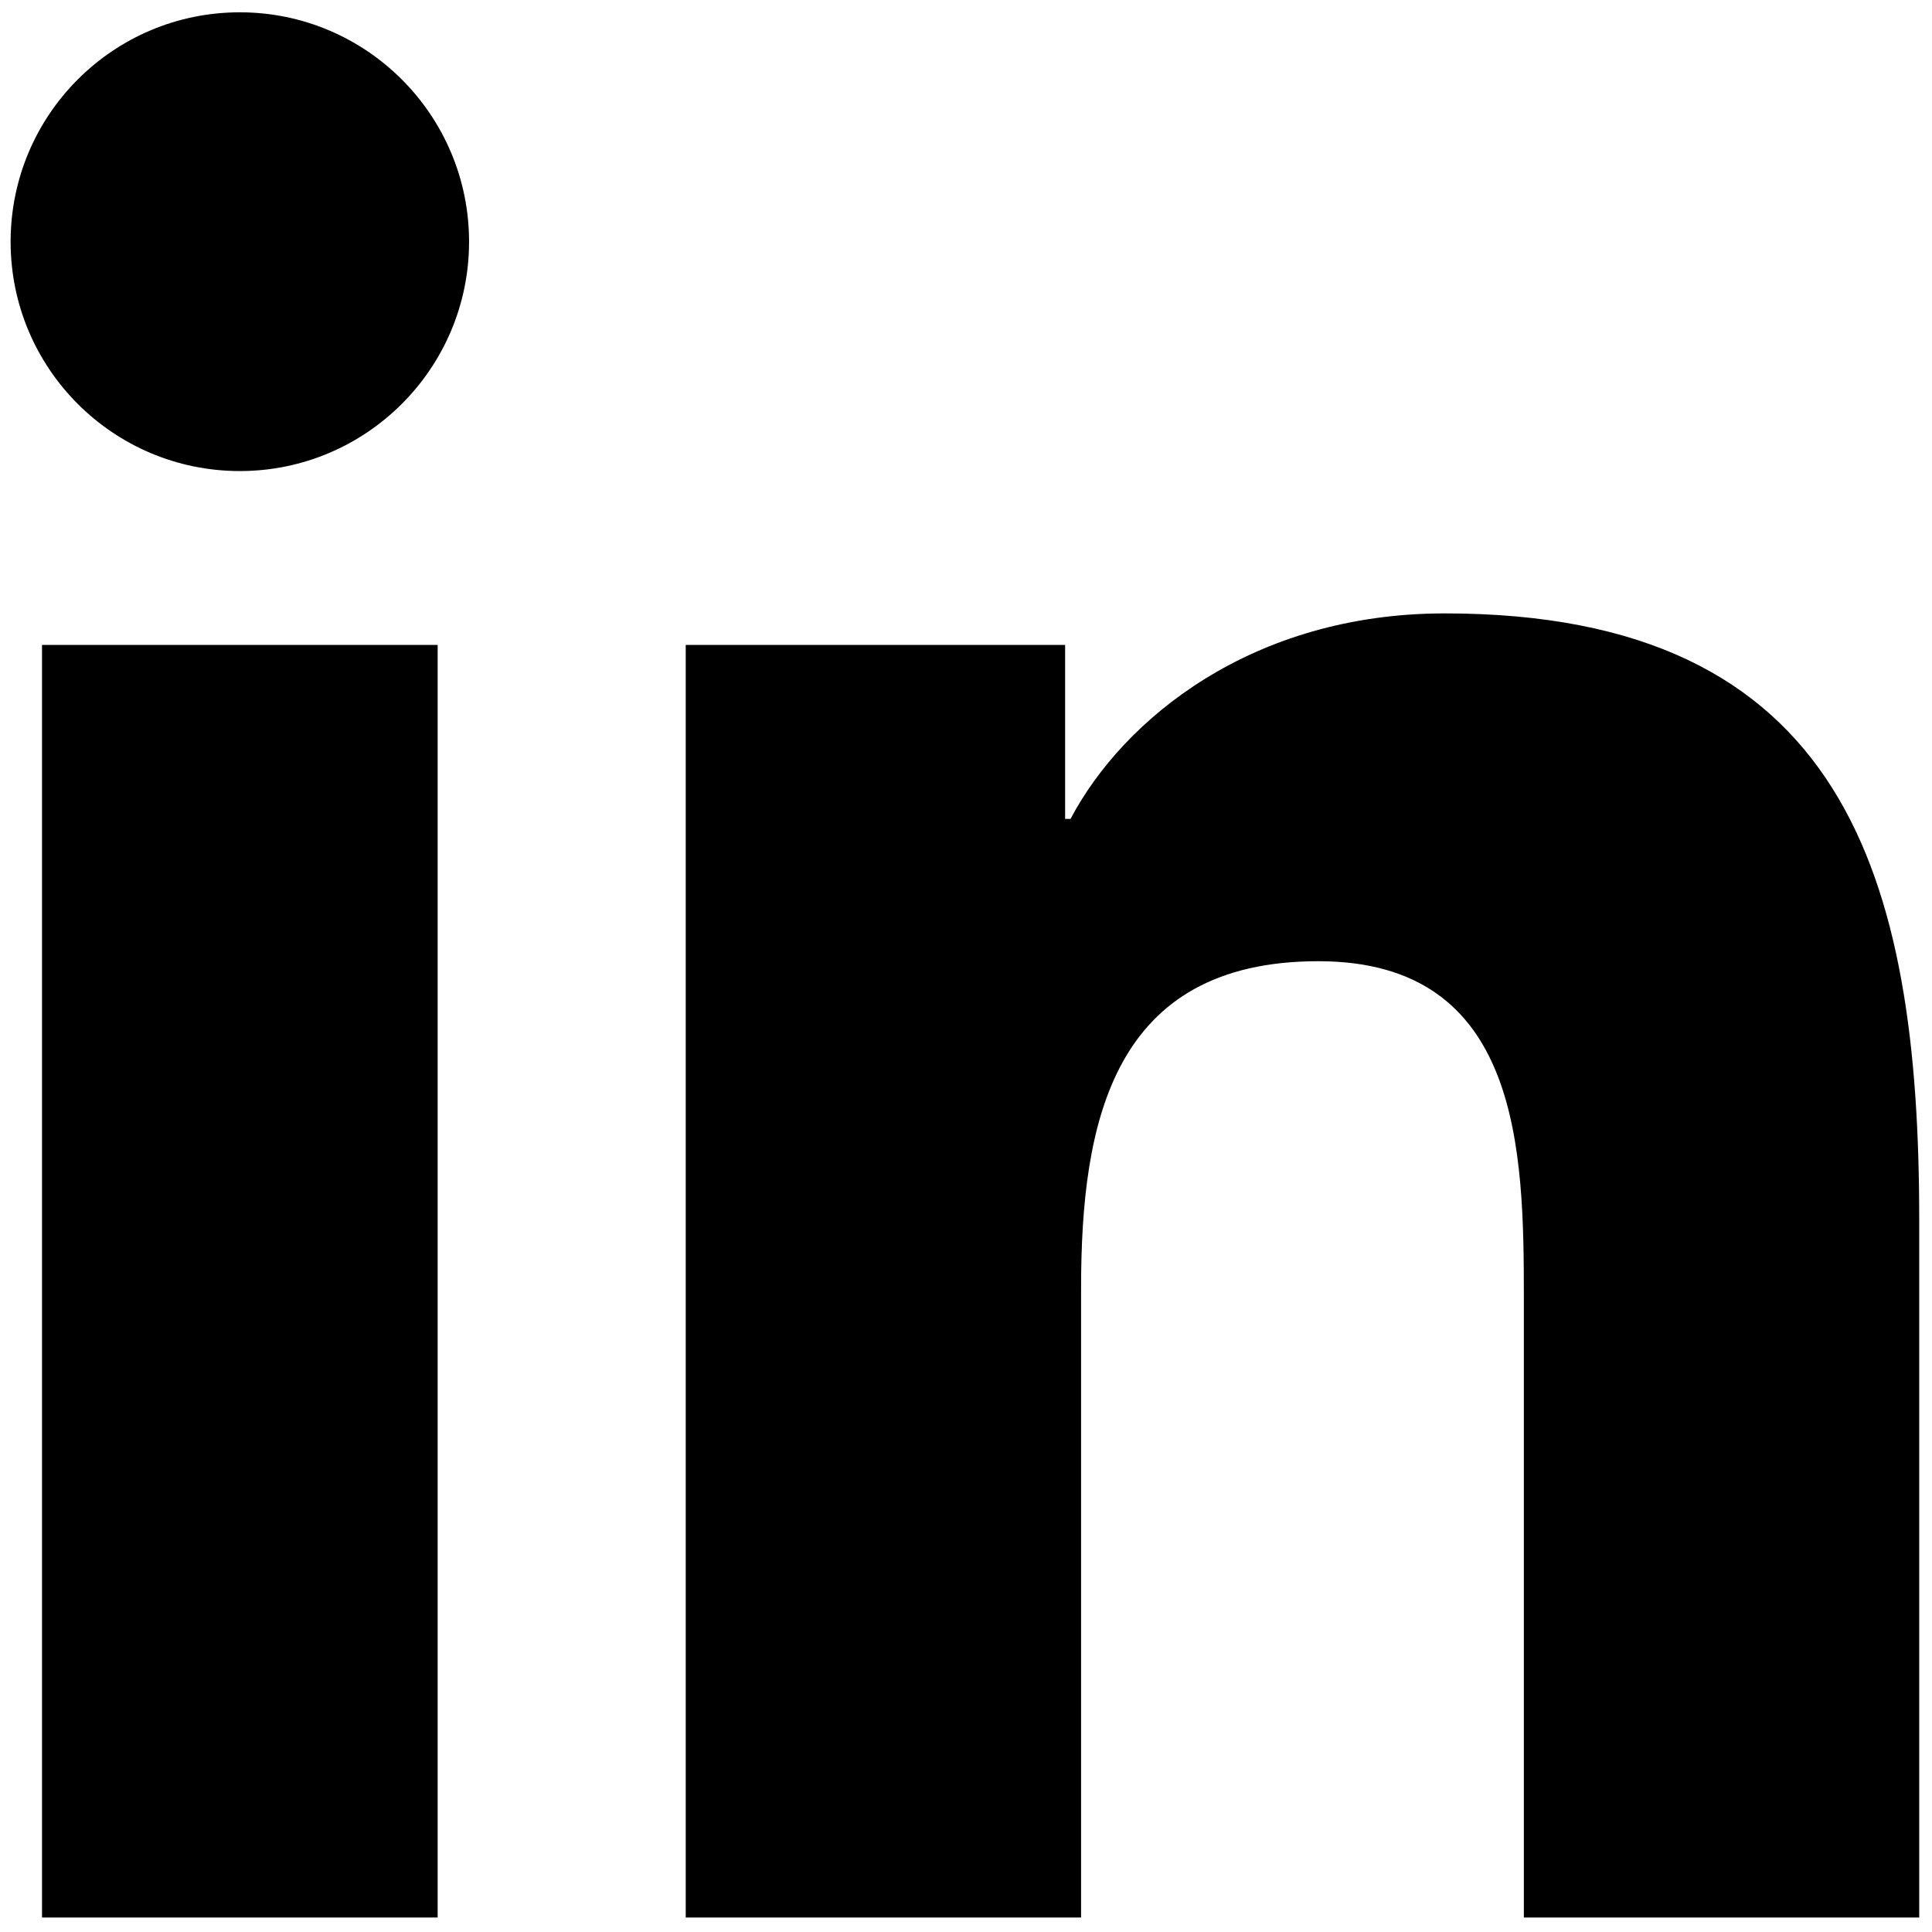
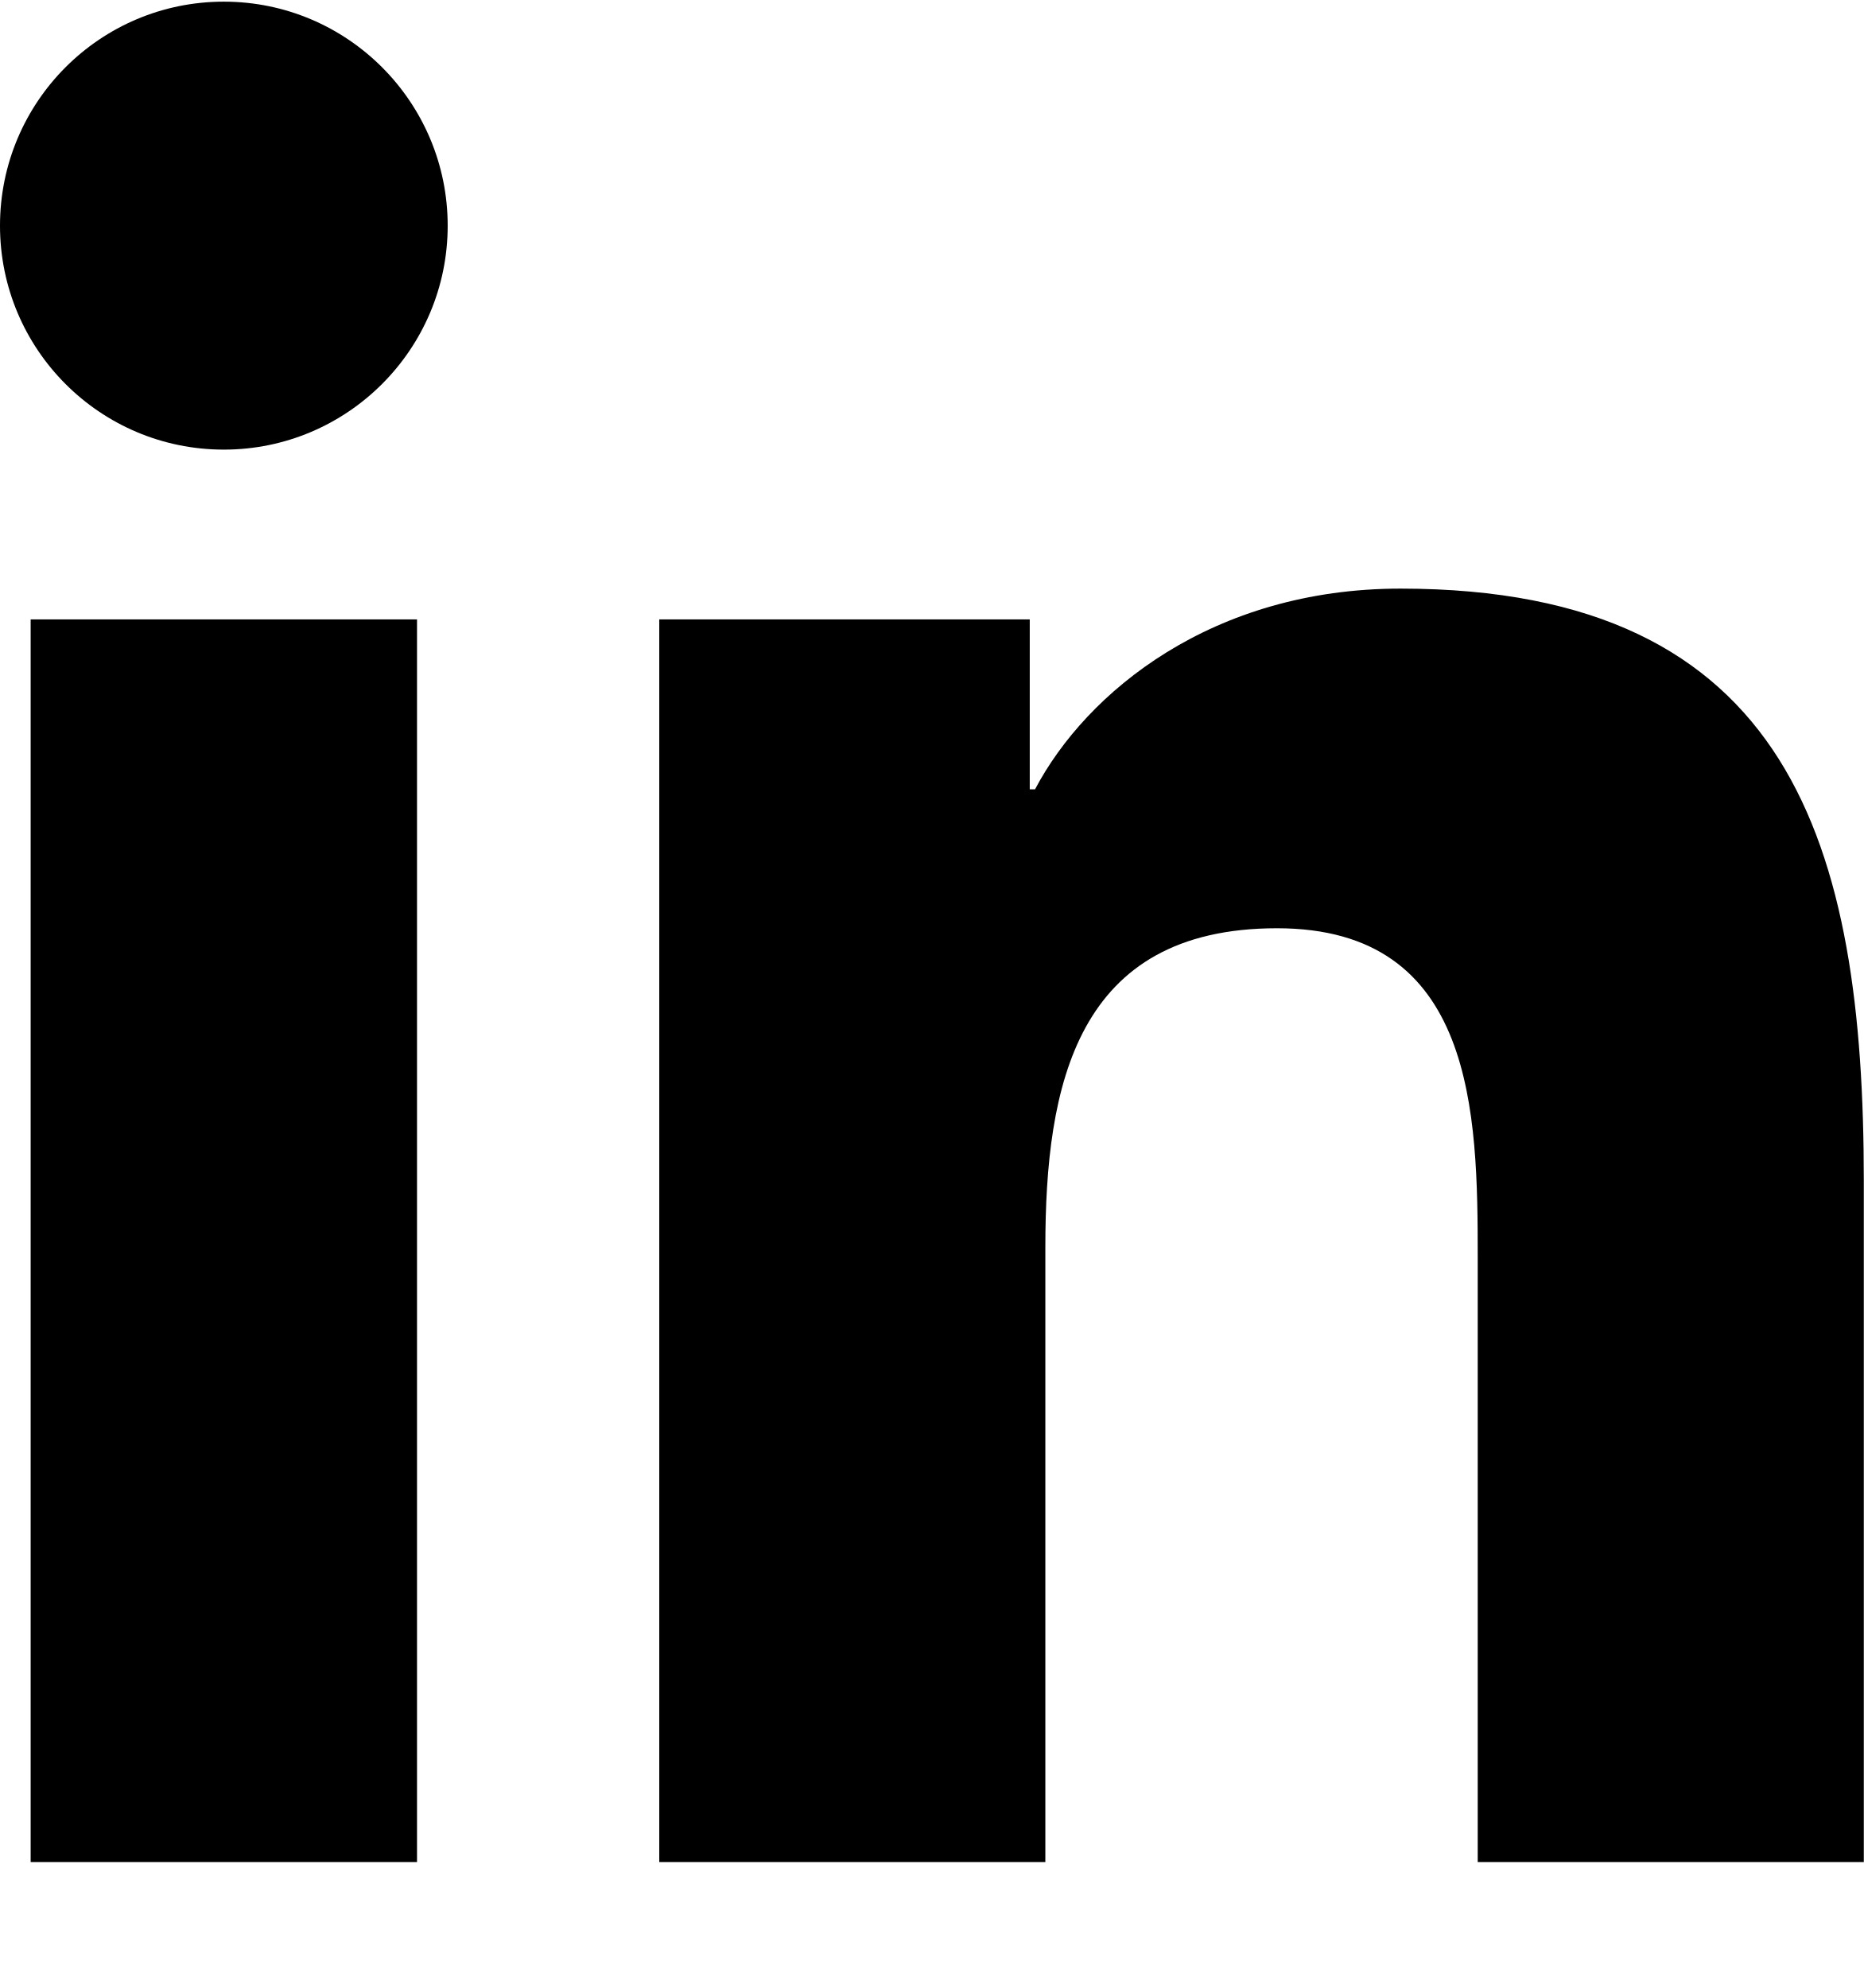
- <svg xmlns="http://www.w3.org/2000/svg" version="1.1" width="256" height="256" viewBox="0 0 256 256" xml:space="preserve">
-   <g style="stroke: none; stroke-width: 0; stroke-dasharray: none; stroke-linecap: butt; stroke-linejoin: miter; stroke-miterlimit: 10; fill: none; fill-rule: nonzero; opacity: 1;" transform="translate(1.406593 1.406593) scale(2.81 2.81)">
-     <path d="M 1.48 29.91 h 18.657 v 60.01 H 1.48 V 29.91 z M 10.809 0.08 c 5.963 0 10.809 4.846 10.809 10.819 c 0 5.967 -4.846 10.813 -10.809 10.813 C 4.832 21.712 0 16.866 0 10.899 C 0 4.926 4.832 0.08 10.809 0.08" style="stroke: none; stroke-width: 1; stroke-dasharray: none; stroke-linecap: butt; stroke-linejoin: miter; stroke-miterlimit: 10; fill: rgb(0,0,0); fill-rule: nonzero; opacity: 1;" transform=" matrix(1 0 0 1 0 0) " stroke-linecap="round" />
-     <path d="M 31.835 29.91 h 17.89 v 8.206 h 0.255 c 2.49 -4.72 8.576 -9.692 17.647 -9.692 C 86.514 28.424 90 40.849 90 57.007 V 89.92 H 71.357 V 60.737 c 0 -6.961 -0.121 -15.912 -9.692 -15.912 c -9.706 0 -11.187 7.587 -11.187 15.412 V 89.92 H 31.835 V 29.91 z" style="stroke: none; stroke-width: 1; stroke-dasharray: none; stroke-linecap: butt; stroke-linejoin: miter; stroke-miterlimit: 10; fill: rgb(0,0,0); fill-rule: nonzero; opacity: 1;" transform=" matrix(1 0 0 1 0 0) " stroke-linecap="round" />
-   </g>
+ <svg xmlns="http://www.w3.org/2000/svg" viewBox="0 0 90 96">
+   <path d="M1.48 29.91h18.657v60.01H1.48V29.91zM10.809.08c5.963 0 10.809 4.846 10.809 10.819 0 5.967-4.846 10.813-10.809 10.813C4.832 21.712 0 16.866 0 10.899 0 4.926 4.832.08 10.809.08" fill="currentColor" />
+   <path d="M31.835 29.91h17.89v8.206h.255c2.49-4.72 8.576-9.692 17.647-9.692C86.514 28.424 90 40.849 90 57.007V89.92H71.357V60.737c0-6.961-.121-15.912-9.692-15.912-9.706 0-11.187 7.587-11.187 15.412V89.92H31.835V29.91z" fill="currentColor" />
</svg>
